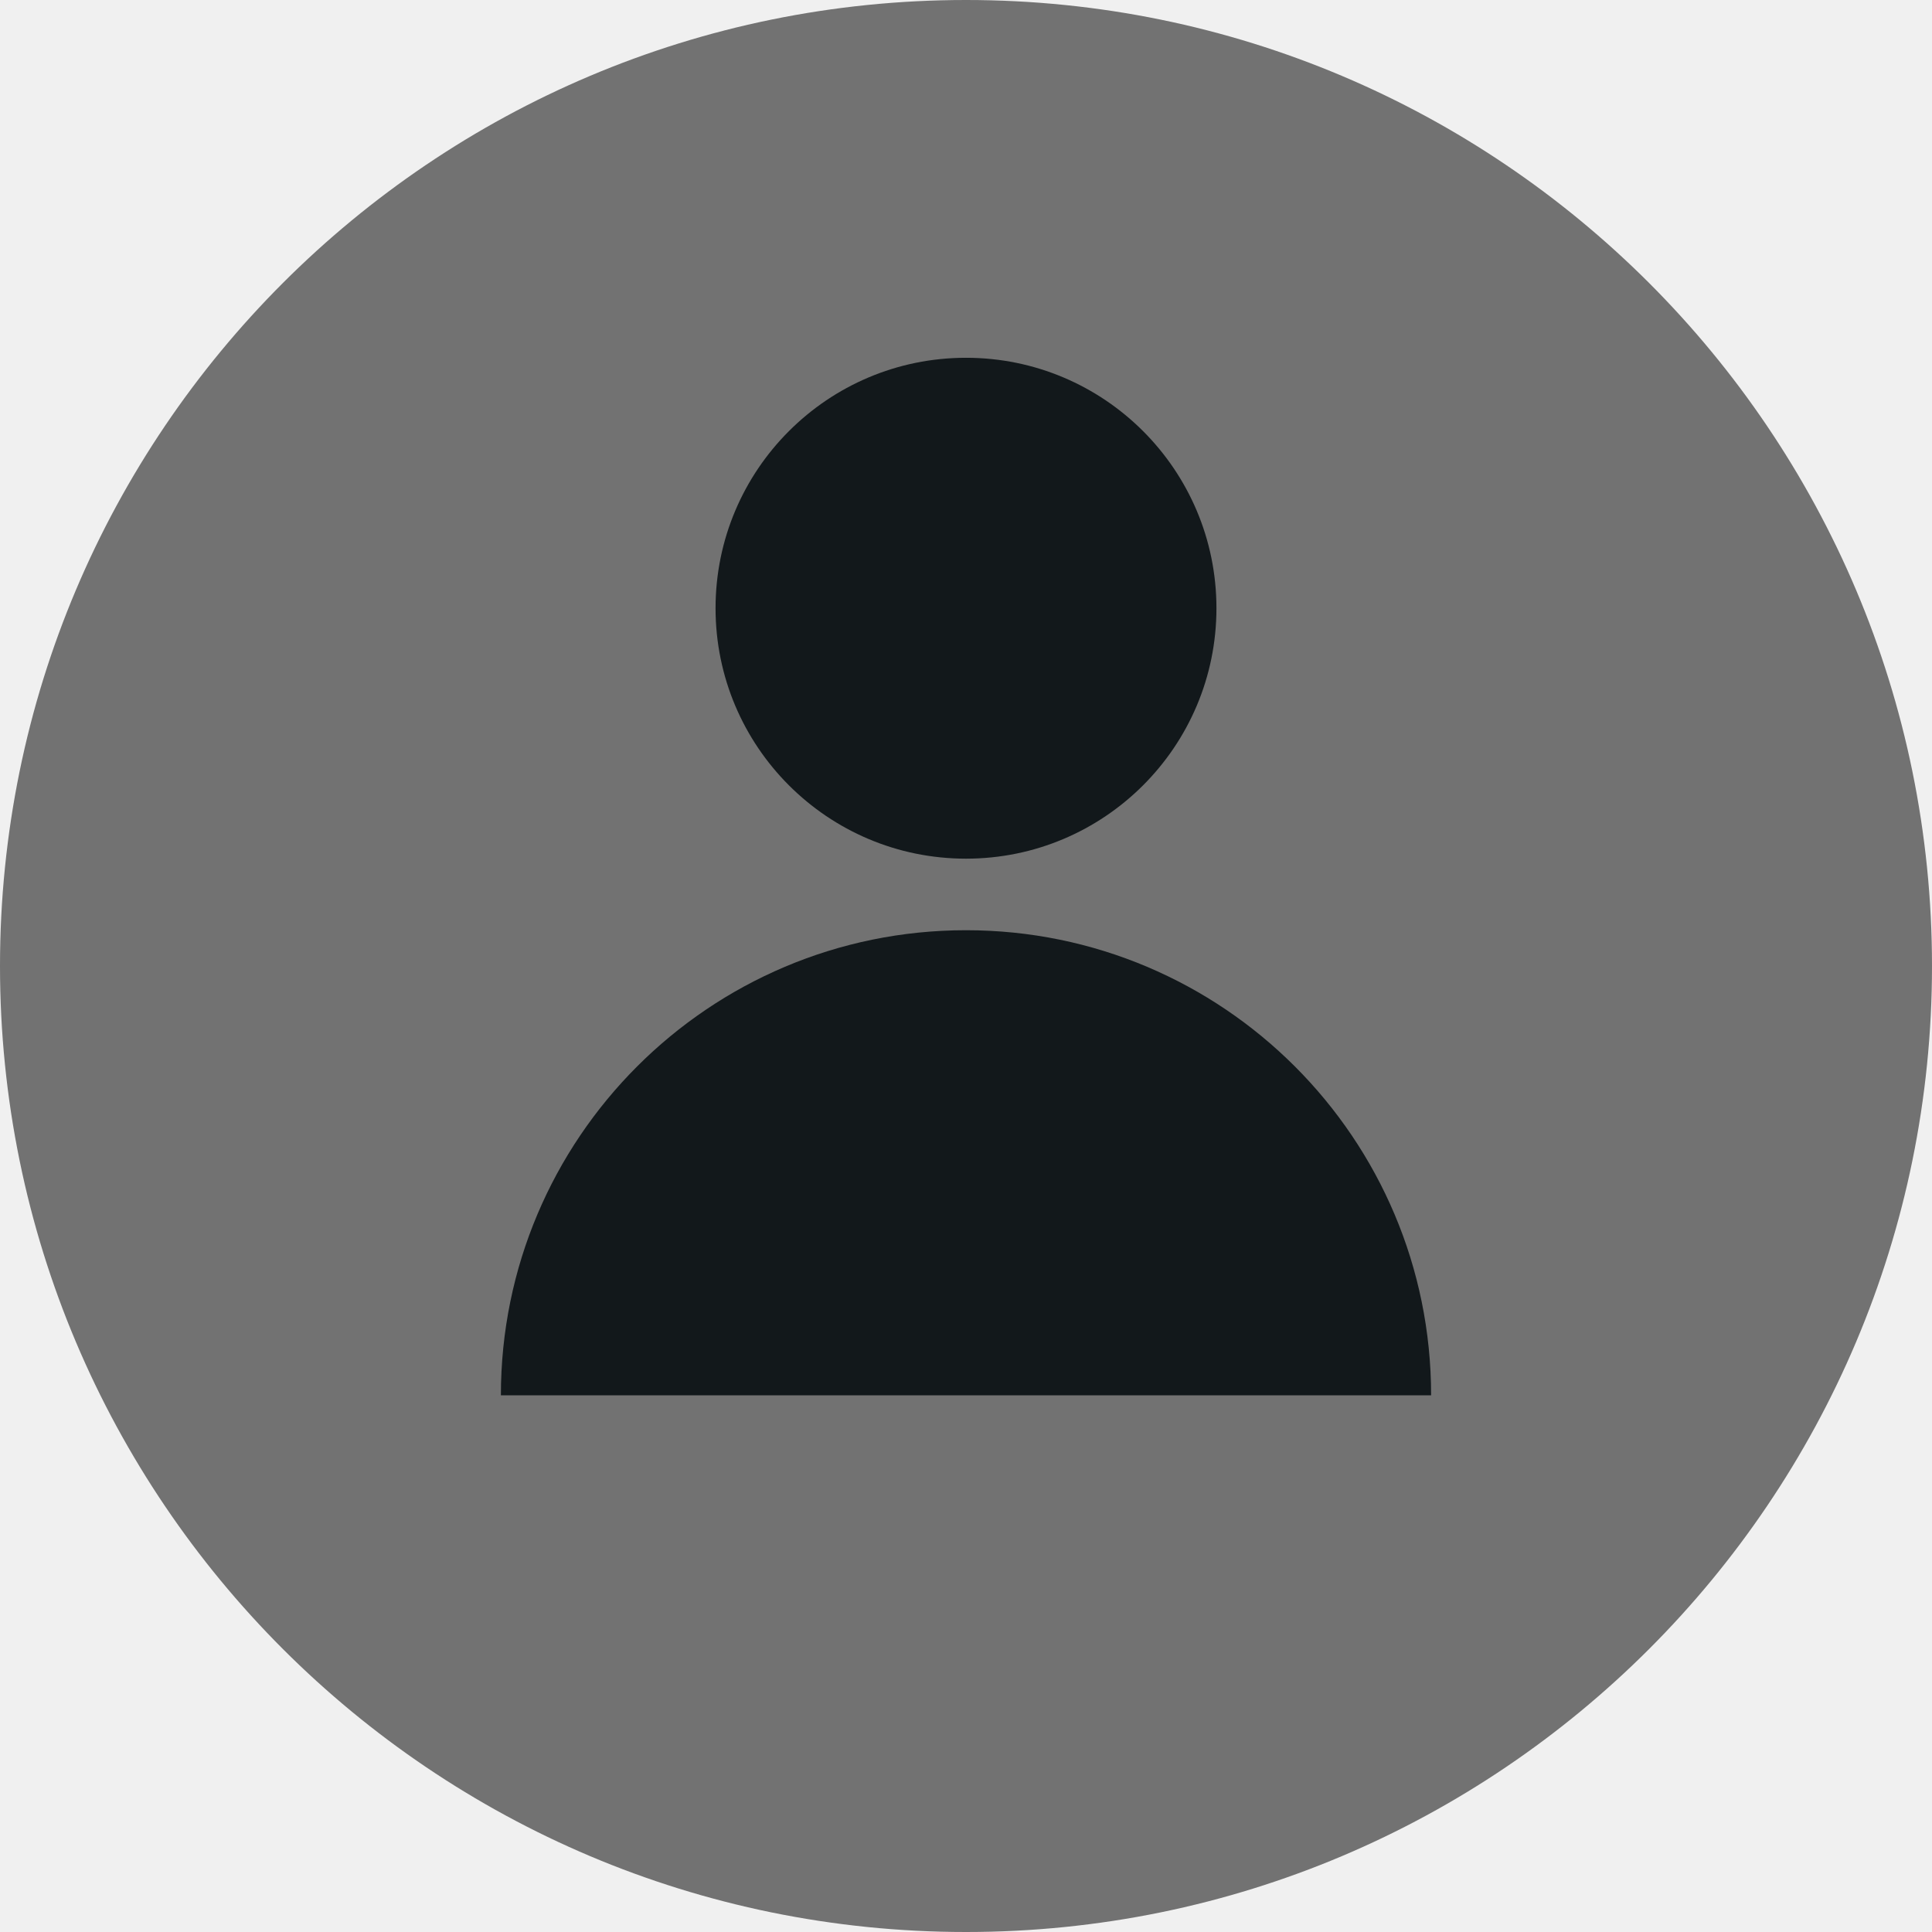
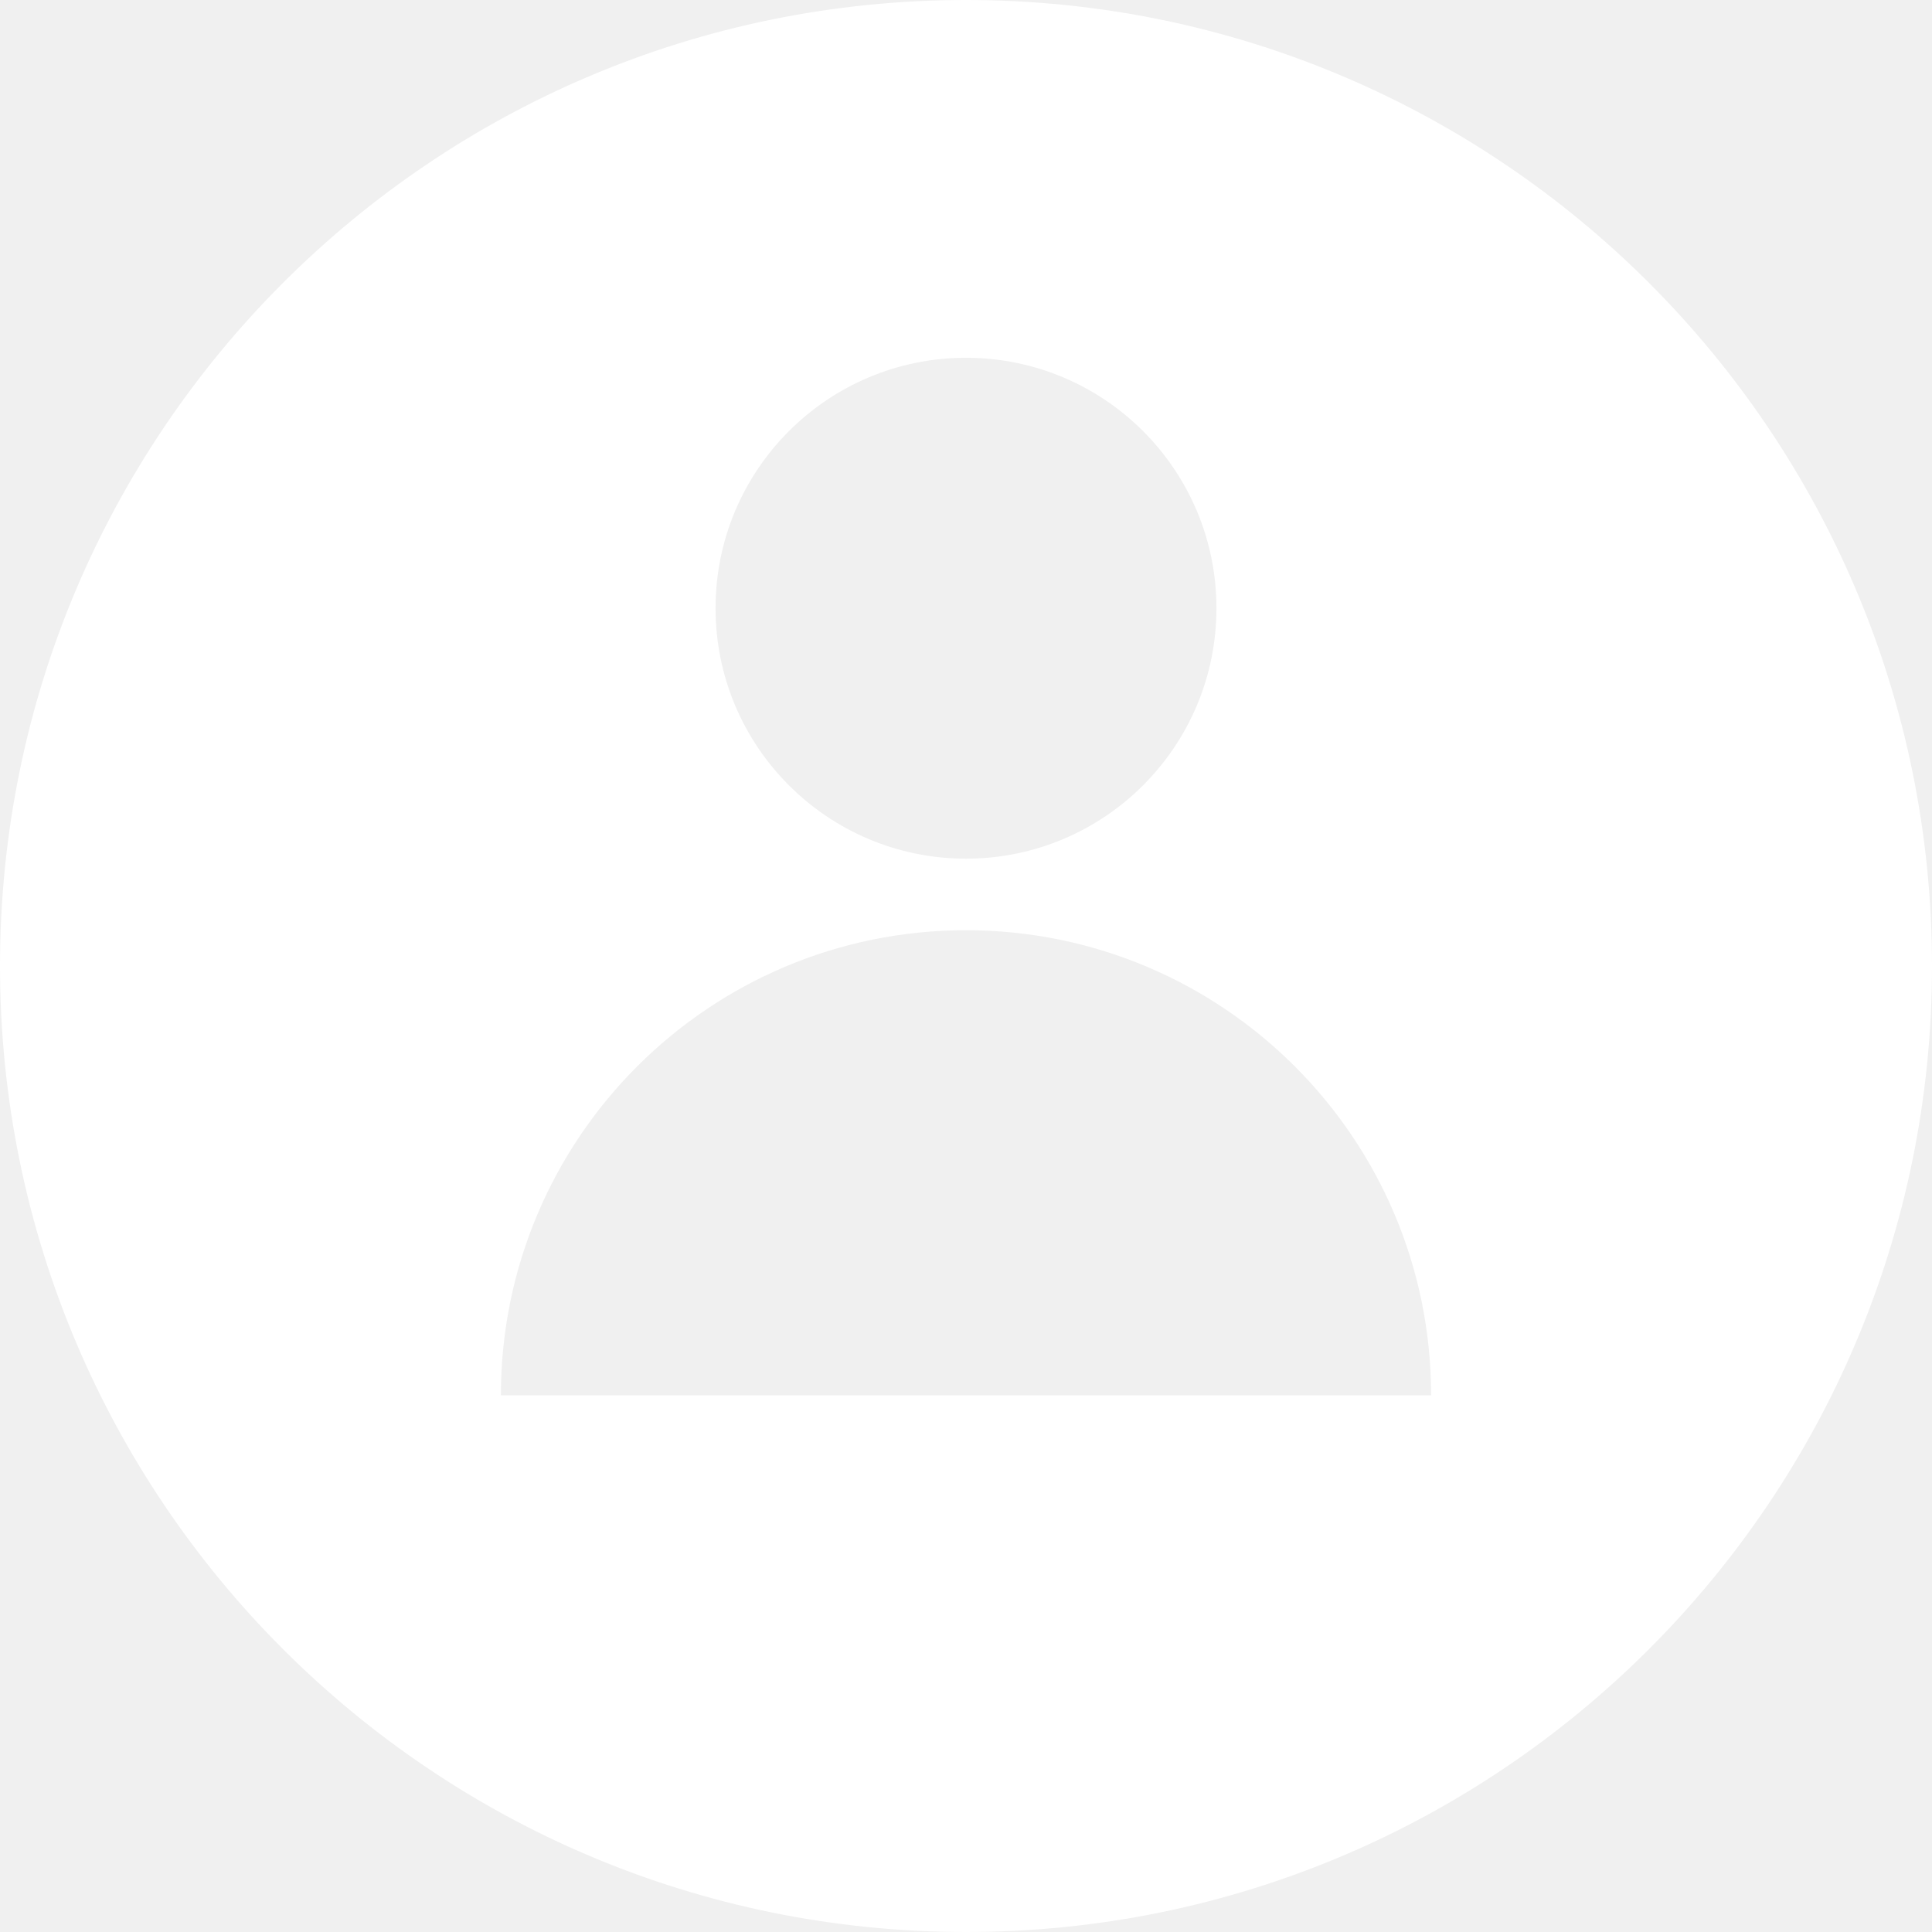
<svg xmlns="http://www.w3.org/2000/svg" width="27" height="27" viewBox="0 0 27 27" fill="none">
-   <circle cx="13.5" cy="13.5" r="13.5" fill="#727272" />
-   <circle cx="13.5" cy="8.5" r="3.5" fill="#12181B" />
-   <path fill-rule="evenodd" clip-rule="evenodd" d="M20 19.5C20 15.91 17.09 13 13.5 13C9.91 13 7 15.91 7 19.5H20Z" fill="#12181B" />
+   <path fill-rule="evenodd" clip-rule="evenodd" d="M13.5 27C20.956 27 27 20.956 27 13.5C27 6.044 20.956 0 13.5 0C6.044 0 0 6.044 0 13.5C0 20.956 6.044 27 13.5 27ZM17 8.5C17 10.433 15.433 12 13.5 12C11.567 12 10 10.433 10 8.5C10 6.567 11.567 5 13.5 5C15.433 5 17 6.567 17 8.5ZM20 19.5C20 15.91 17.09 13 13.5 13C9.91 13 7 15.91 7 19.5H20Z" fill="white" />
</svg>
